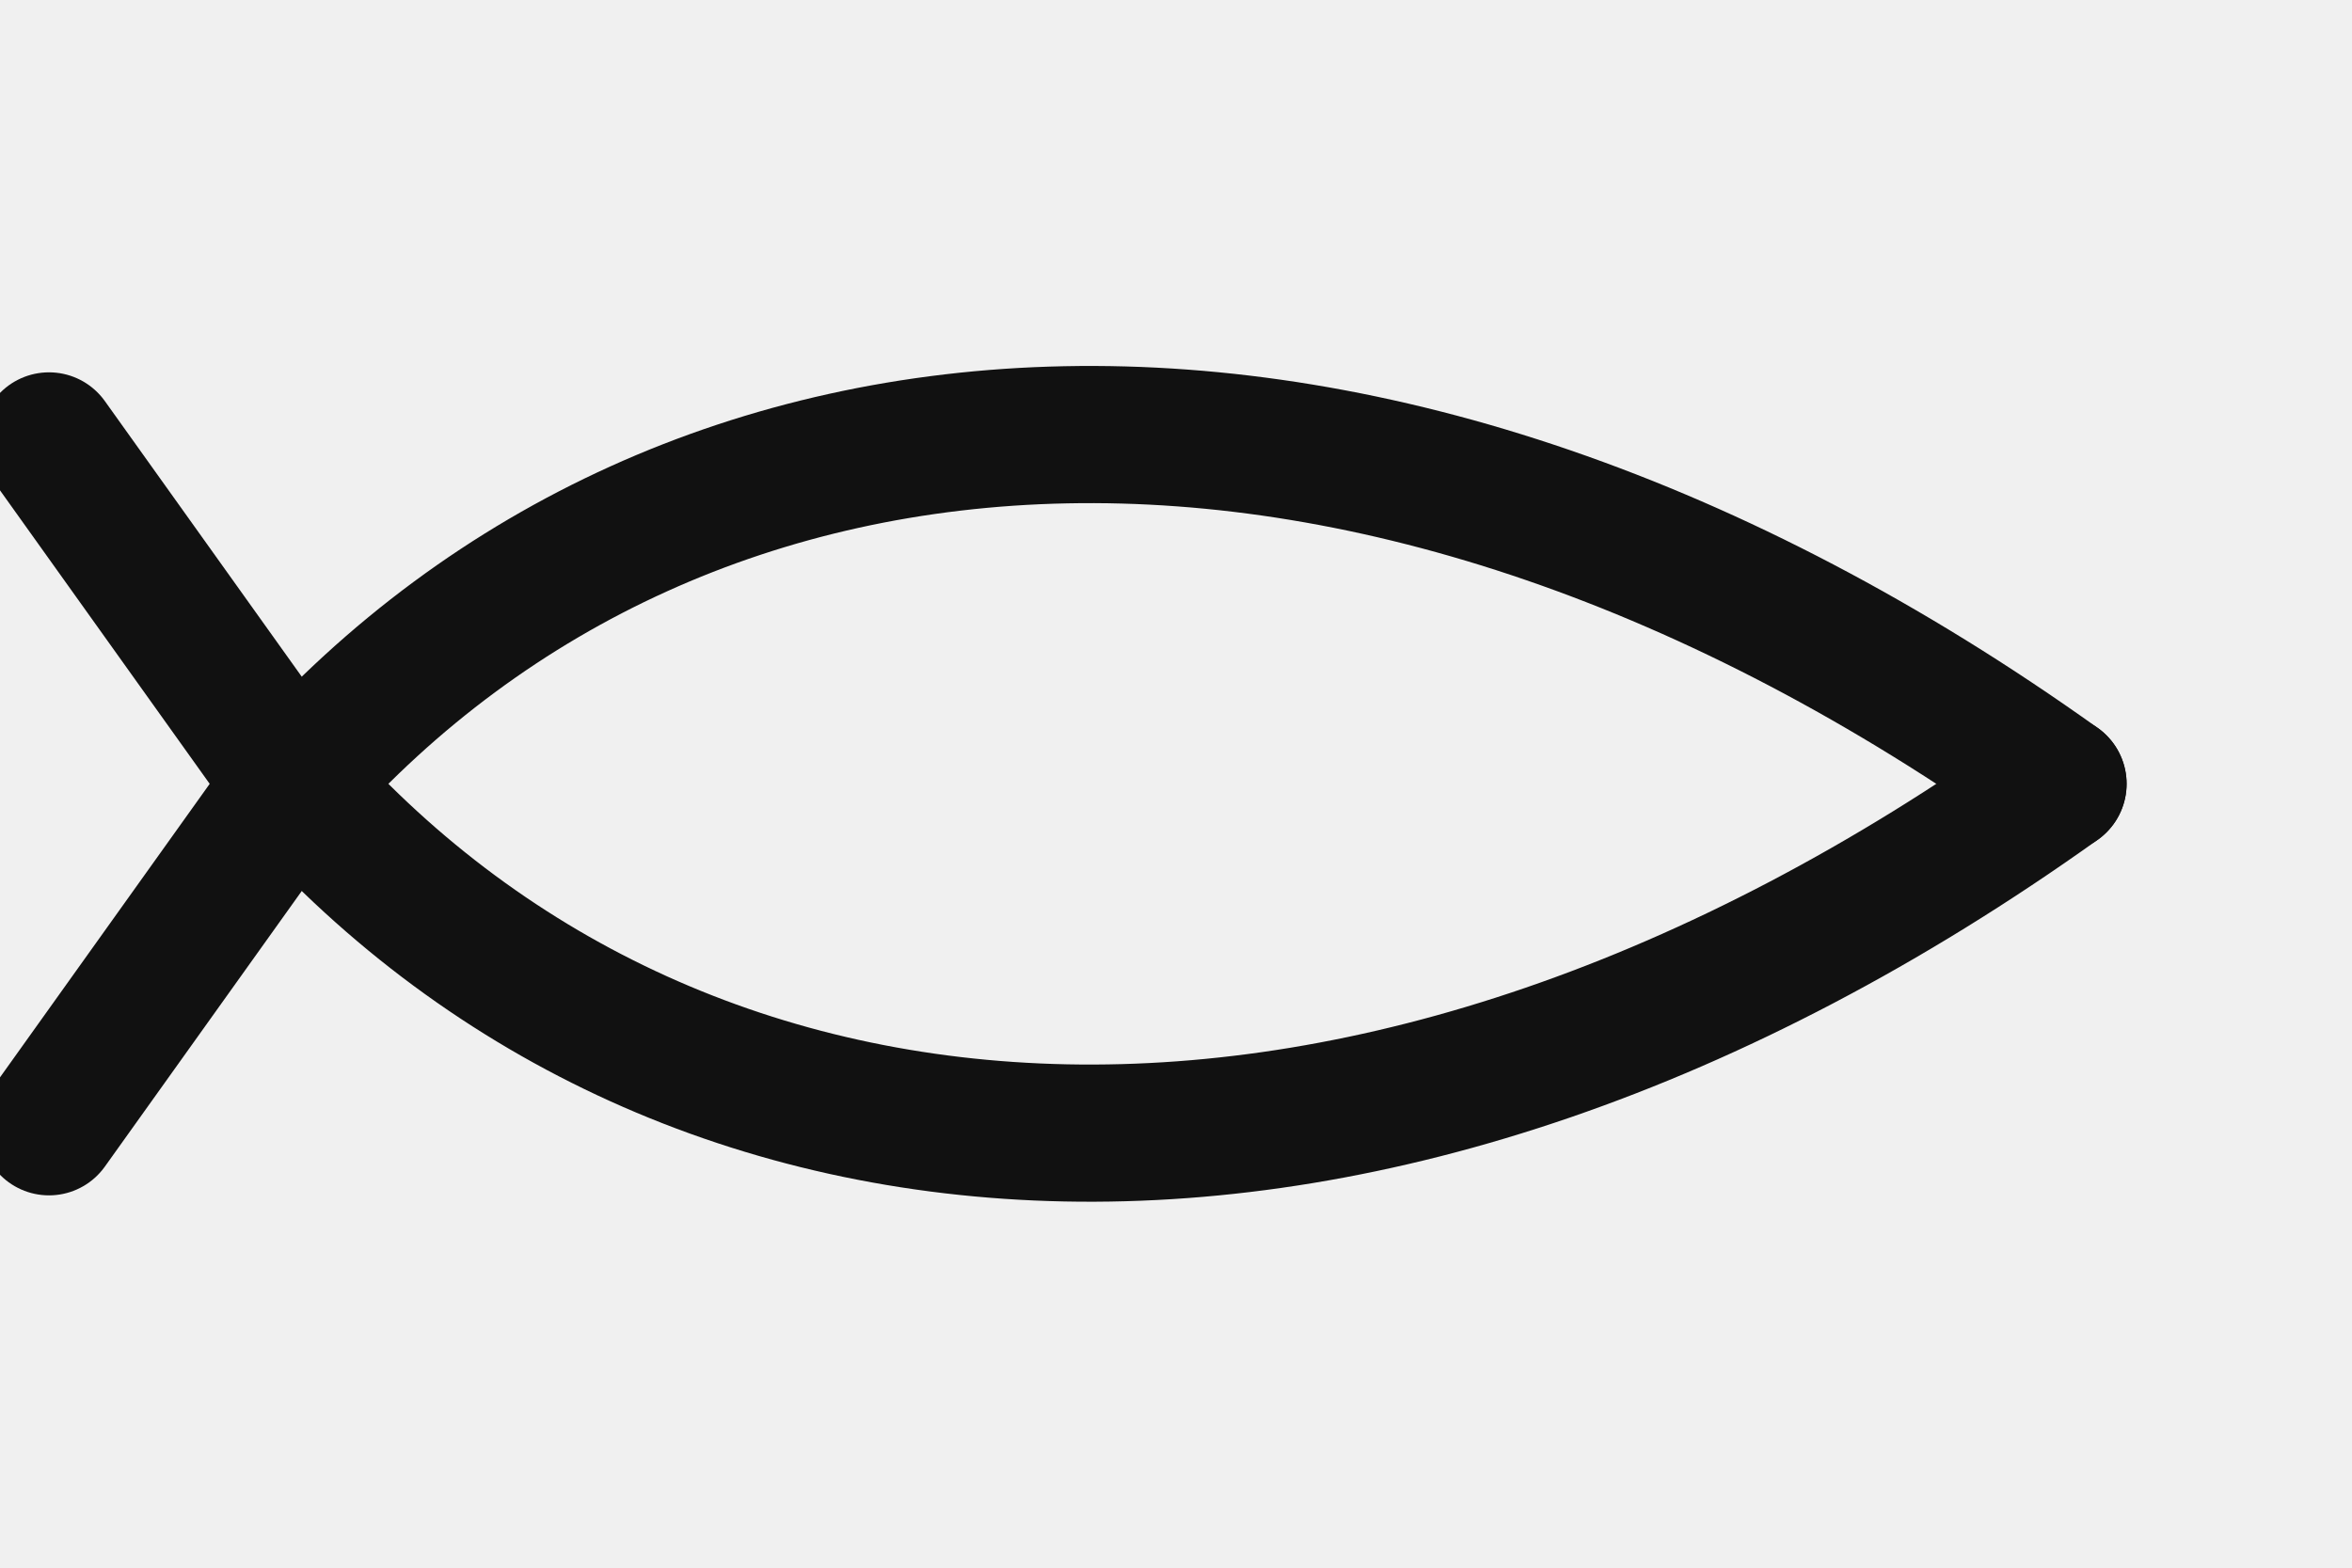
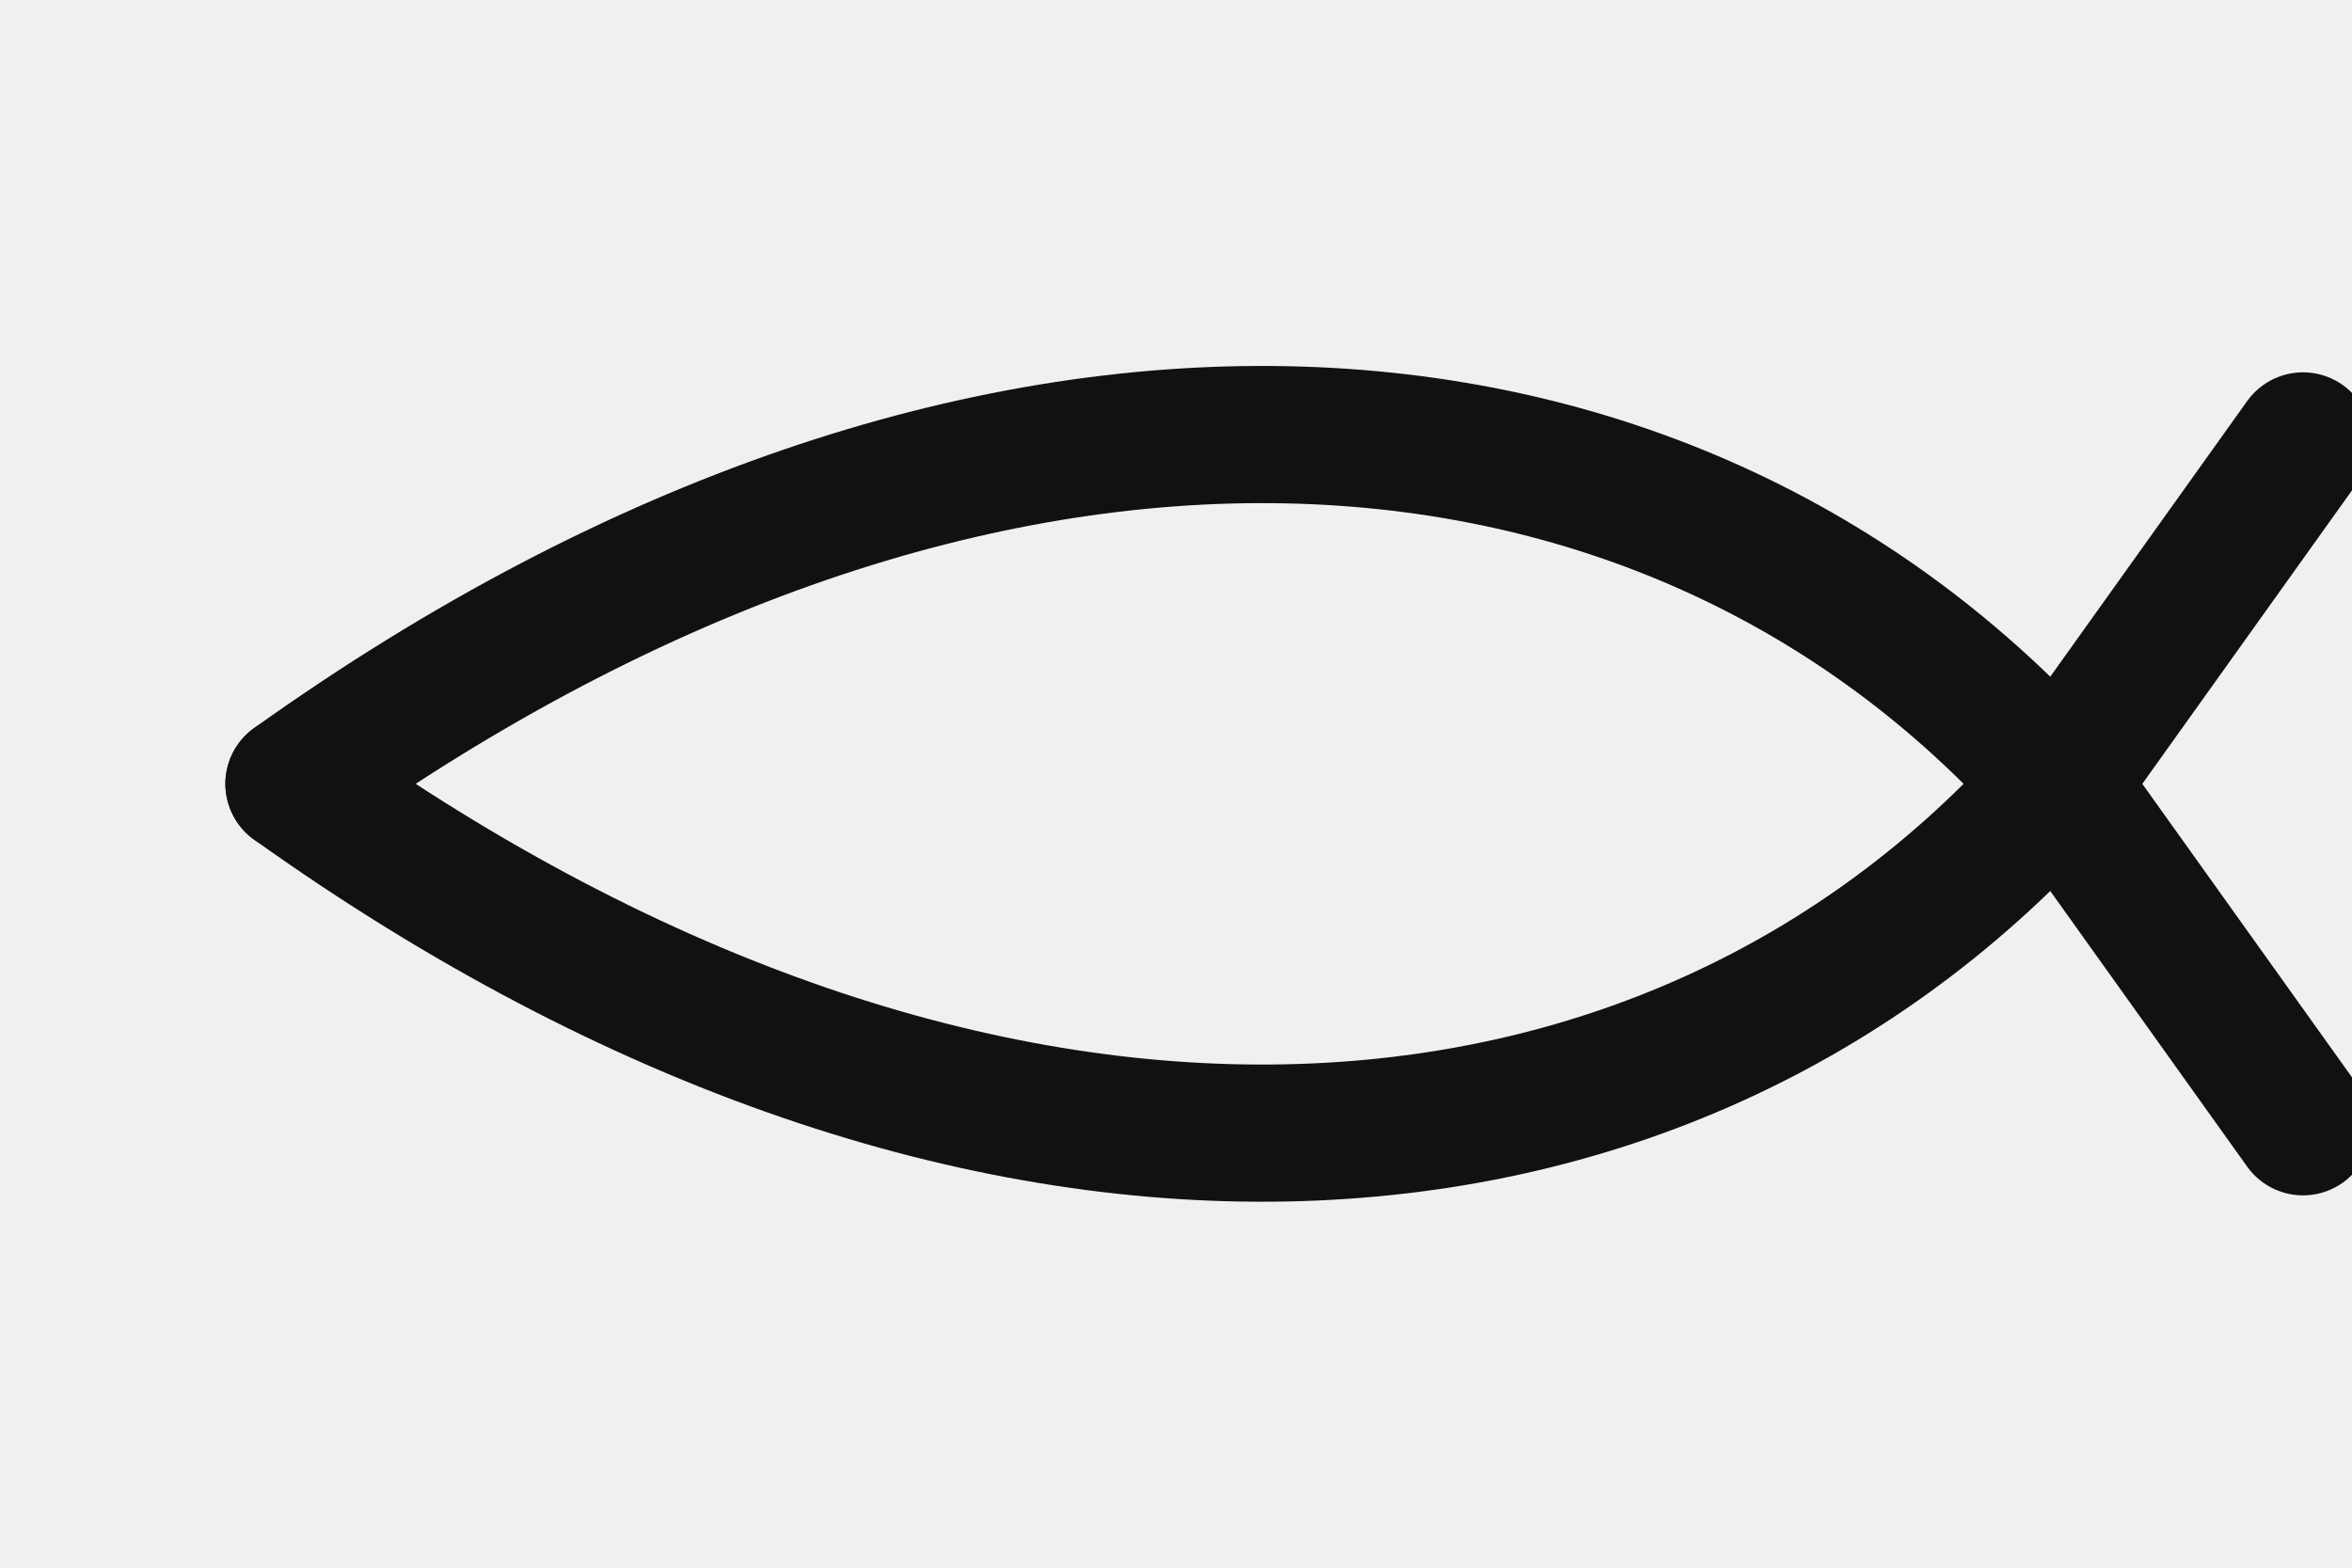
<svg xmlns="http://www.w3.org/2000/svg" viewBox="0 0 48 32" fill="none">
  <style>
    path { stroke: #111111; }
    @media (prefers-color-scheme: dark) {
      path { stroke: #ffffff; }
    }
  </style>
-   <g stroke-width="2.8" stroke-linecap="round" stroke-linejoin="round">
+   <g transform="translate(48 0) scale(-1 1)" stroke-width="2.8" stroke-linecap="round" stroke-linejoin="round">
    <path d="M6 16C14 7 28 6 42 16" />
    <path d="M6 16C14 25 28 26 42 16" />
    <path d="M6 16 1 9" />
    <path d="M6 16 1 23" />
  </g>
</svg>
